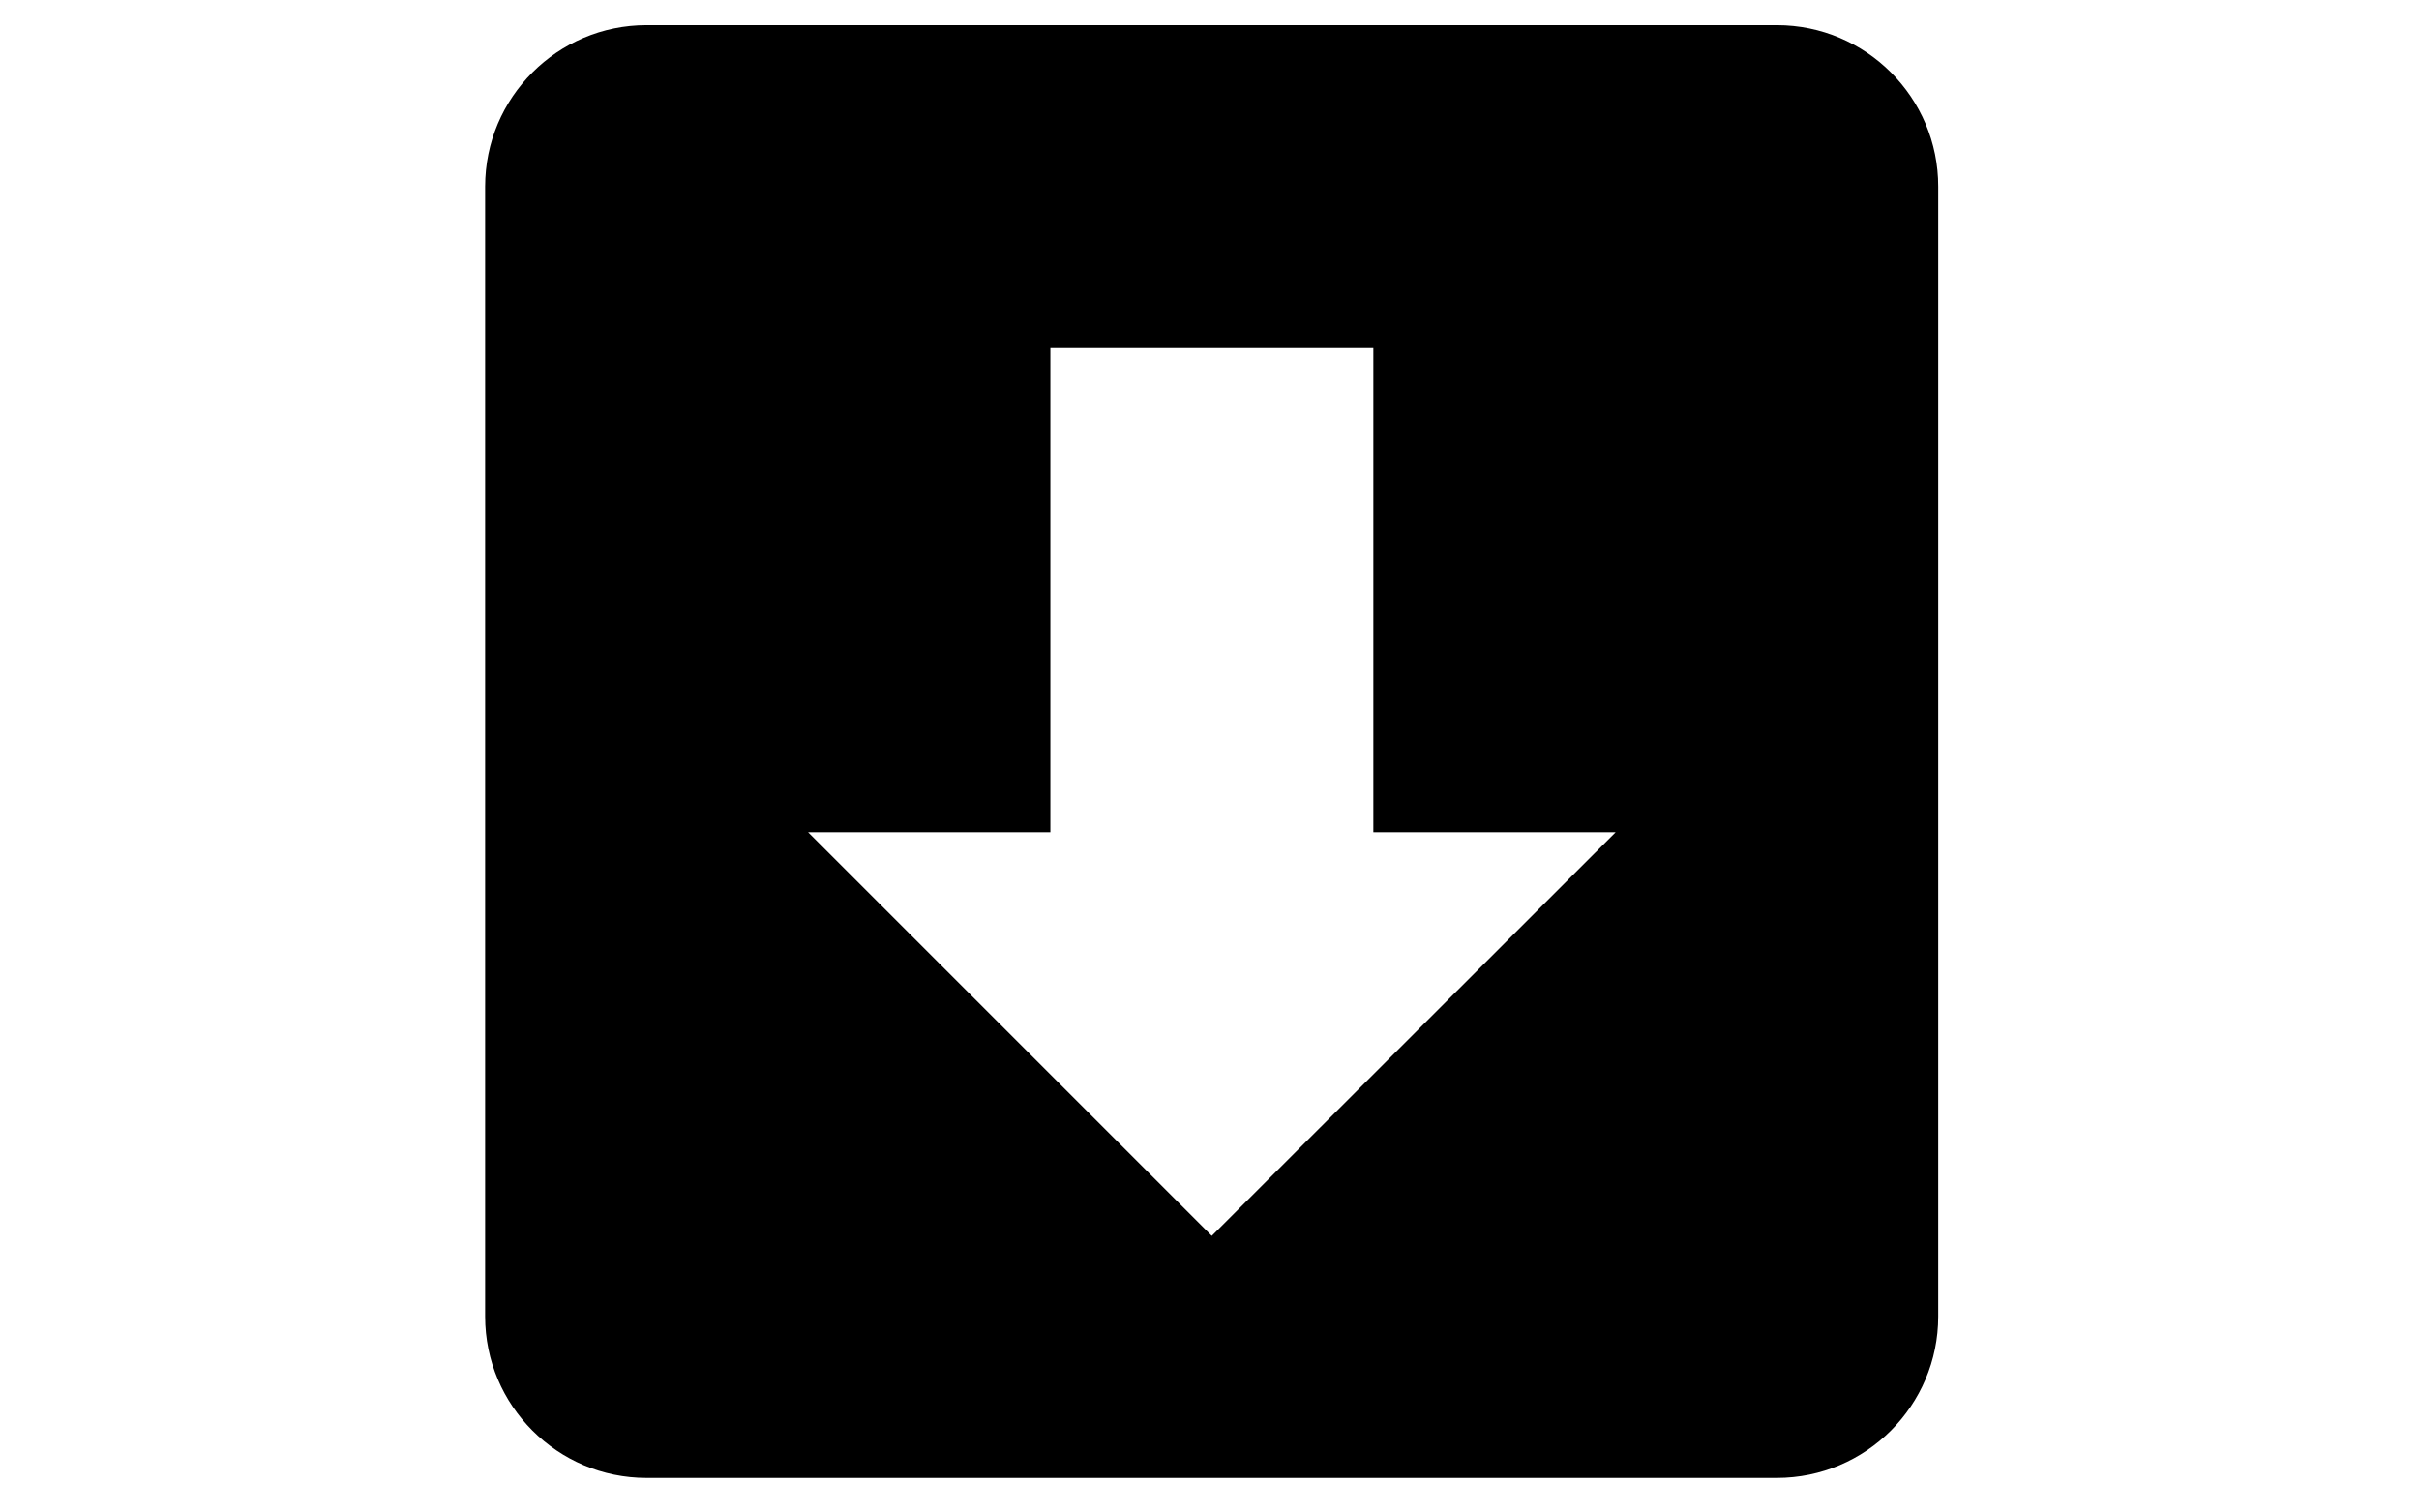
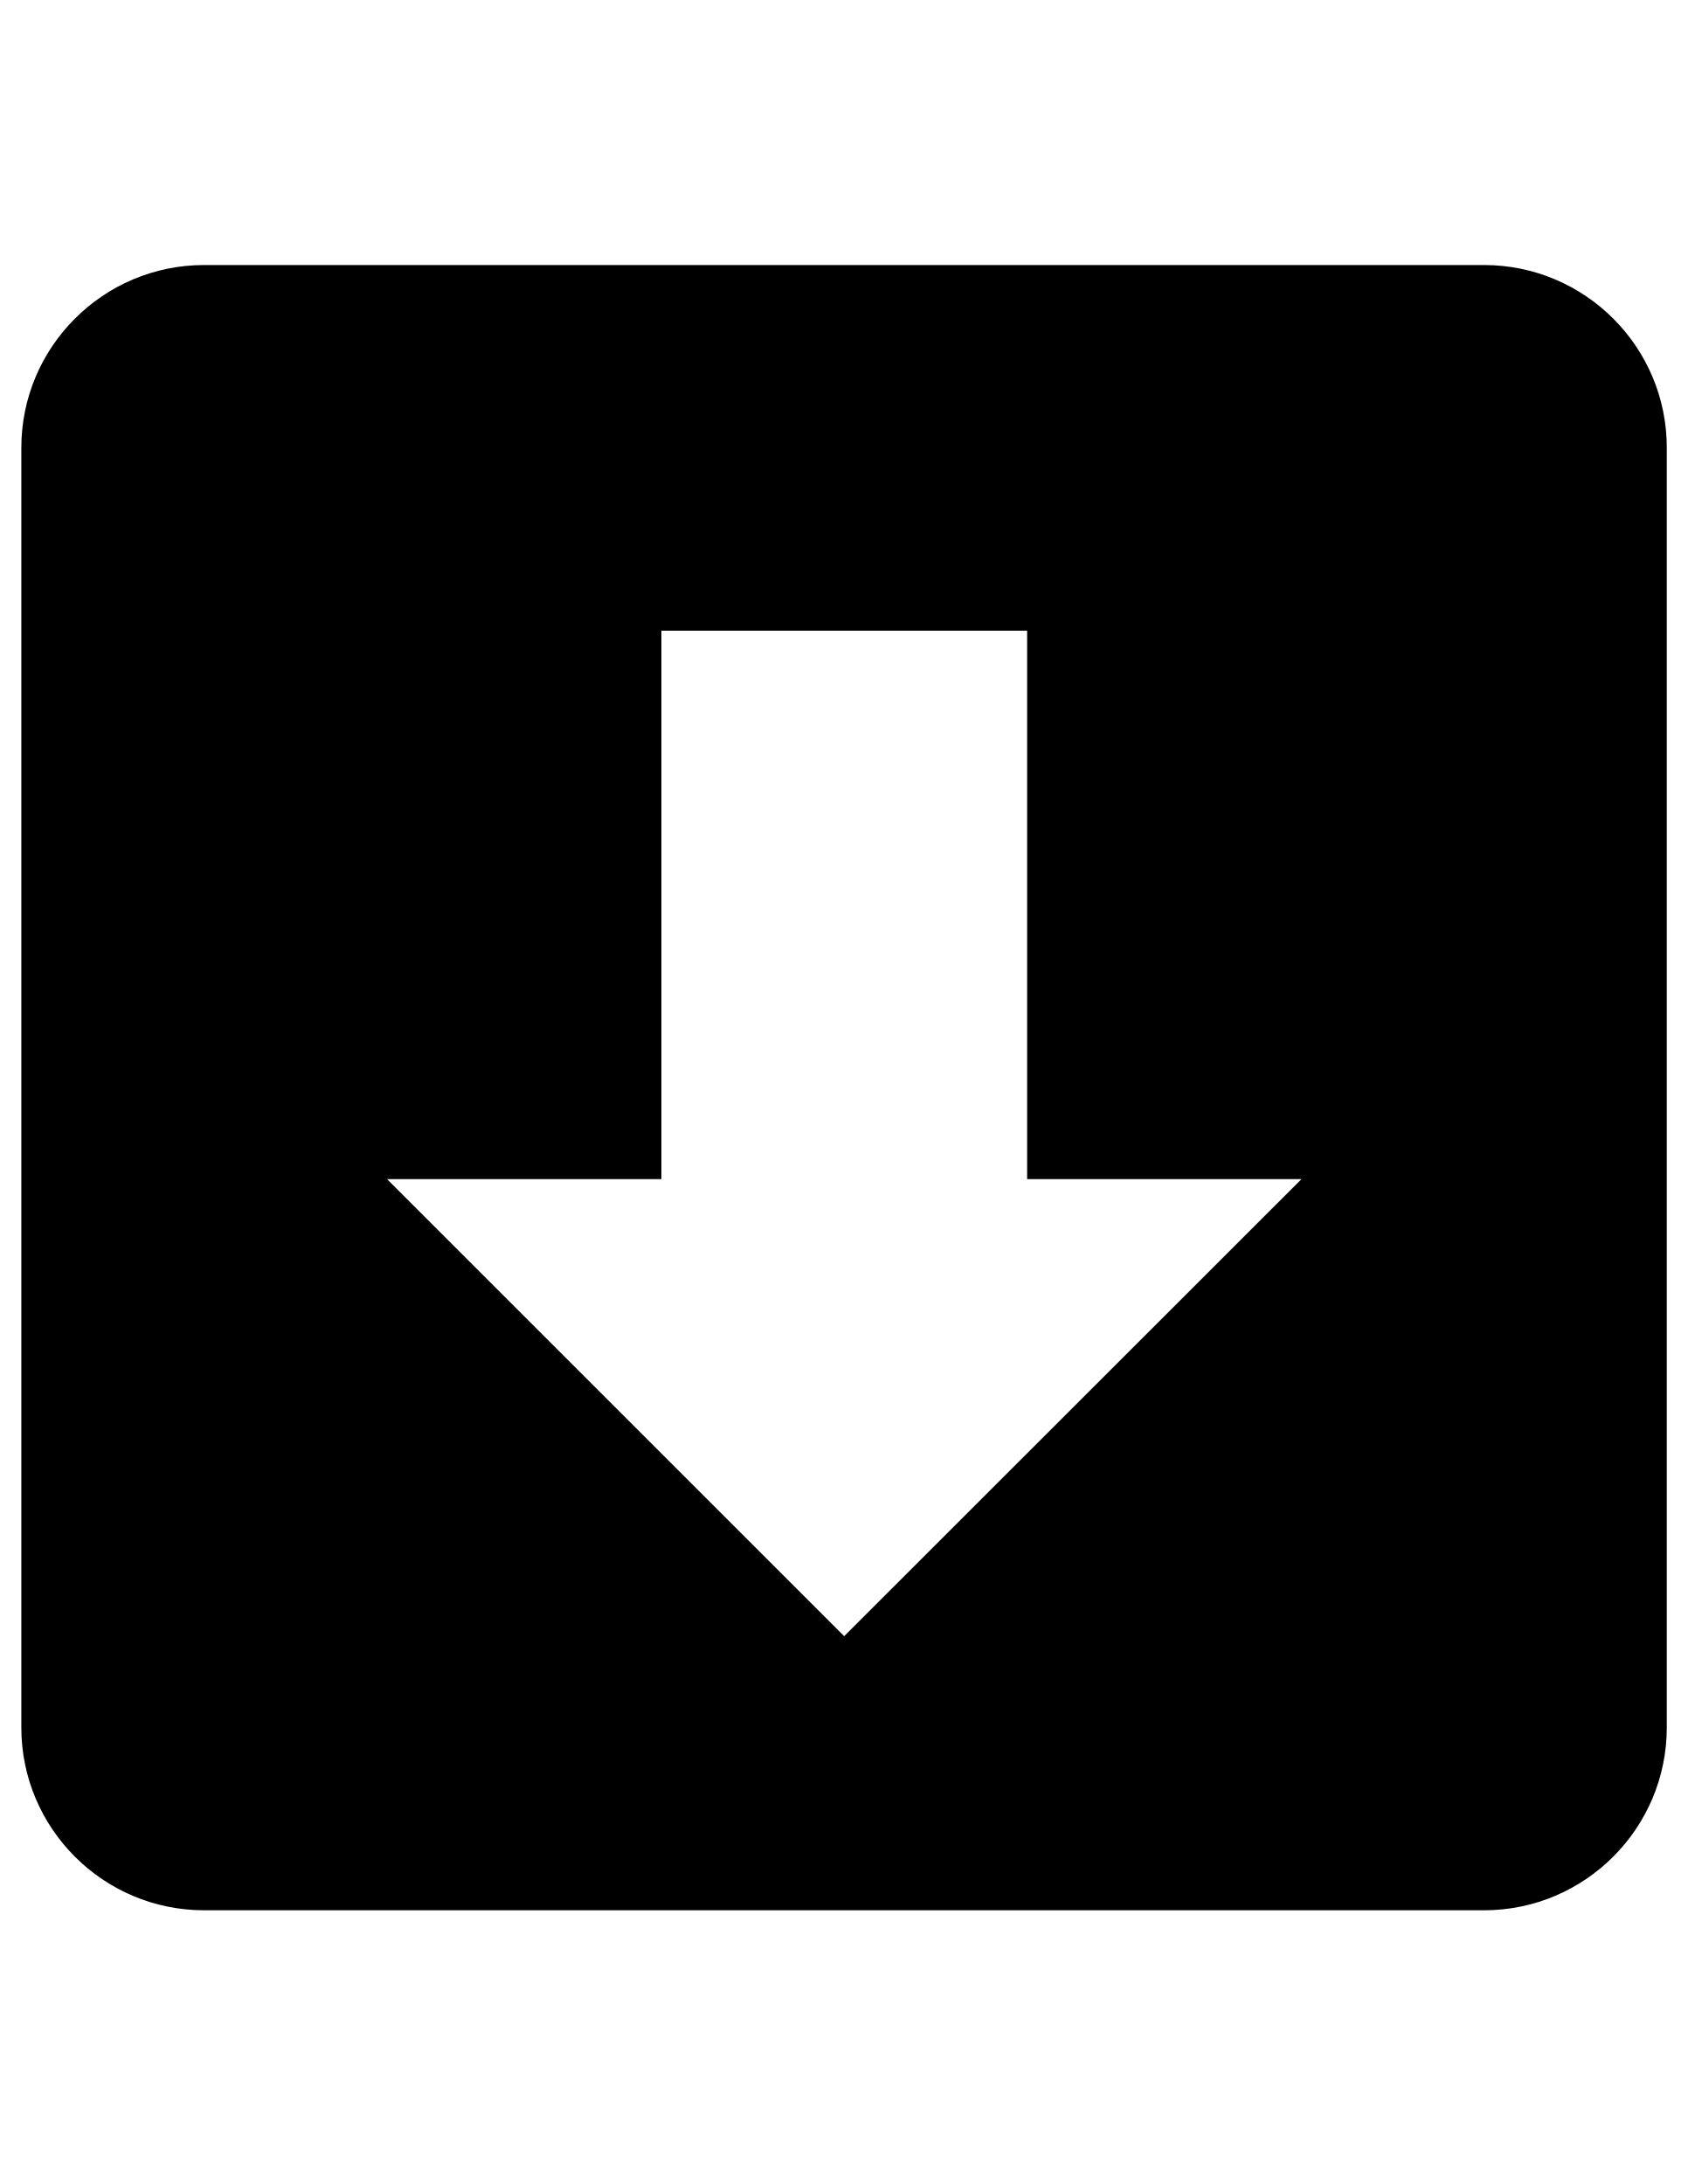
- <svg xmlns="http://www.w3.org/2000/svg" version="1.1" id="Layer_1" x="0px" y="0px" viewBox="0 0 1280 800" style="enable-background:new 0 0 1280 800;" xml:space="preserve">
+ <svg xmlns="http://www.w3.org/2000/svg" version="1.1" id="Layer_1" x="0px" y="0px" width="612px" height="792px" viewBox="0 0 612 792" enable-background="new 0 0 612 792" xml:space="preserve">
  <g>
    <g>
-       <path d="M940.2,13.3H342.1c-47.1,0-85.4,38.3-85.4,85.4v598.1c0,47.1,38.3,85.4,85.4,85.4h598.1c47.2,0,85.4-38.4,85.4-85.4V98.8    C1025.7,51.7,987.4,13.3,940.2,13.3z M641.2,654.1L427.6,440.5h128.2V184.2h170.9v256.3h128.2L641.2,654.1z" />
+       <path d="M538.099,96.109H74.001c-36.547,0-66.266,29.719-66.266,66.266v464.098c0,36.547,29.719,66.266,66.266,66.266h464.097    c36.625,0,66.266-29.797,66.266-66.266v-464.02C604.443,125.906,574.724,96.109,538.099,96.109z M306.089,593.34L140.345,427.596    h99.477V228.719h132.61v198.877h99.477L306.089,593.34z" />
    </g>
  </g>
</svg>
